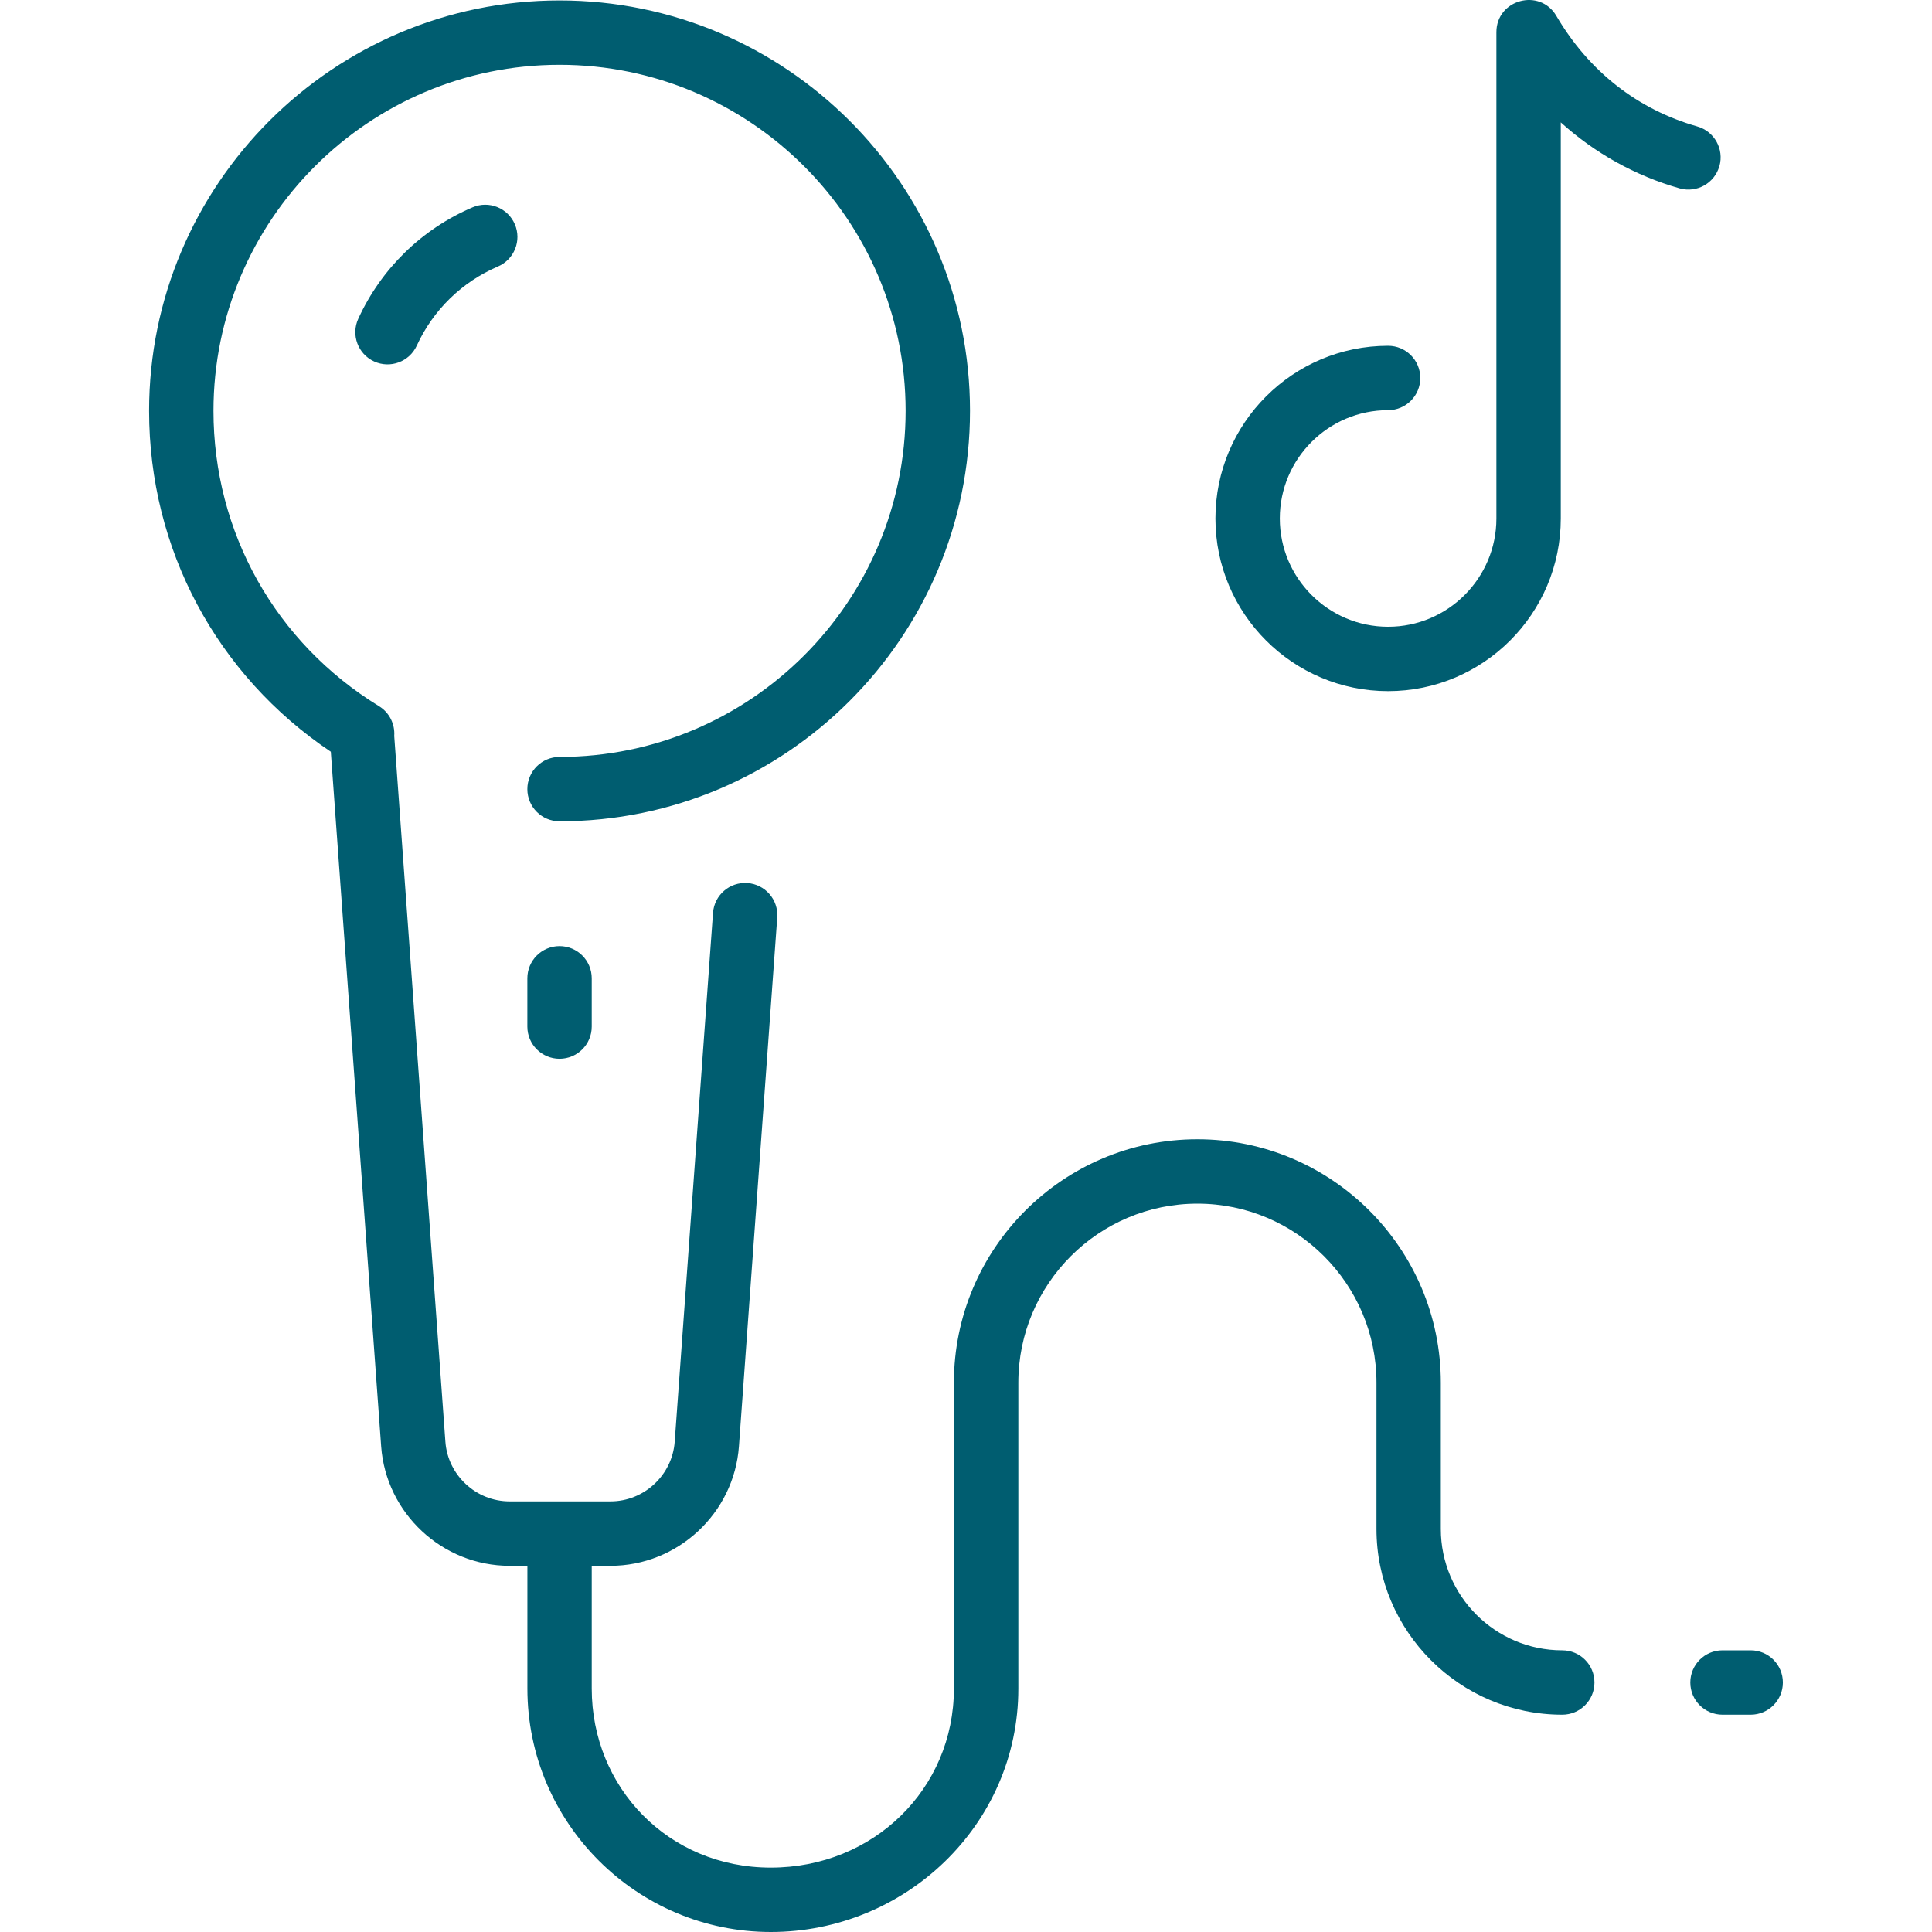
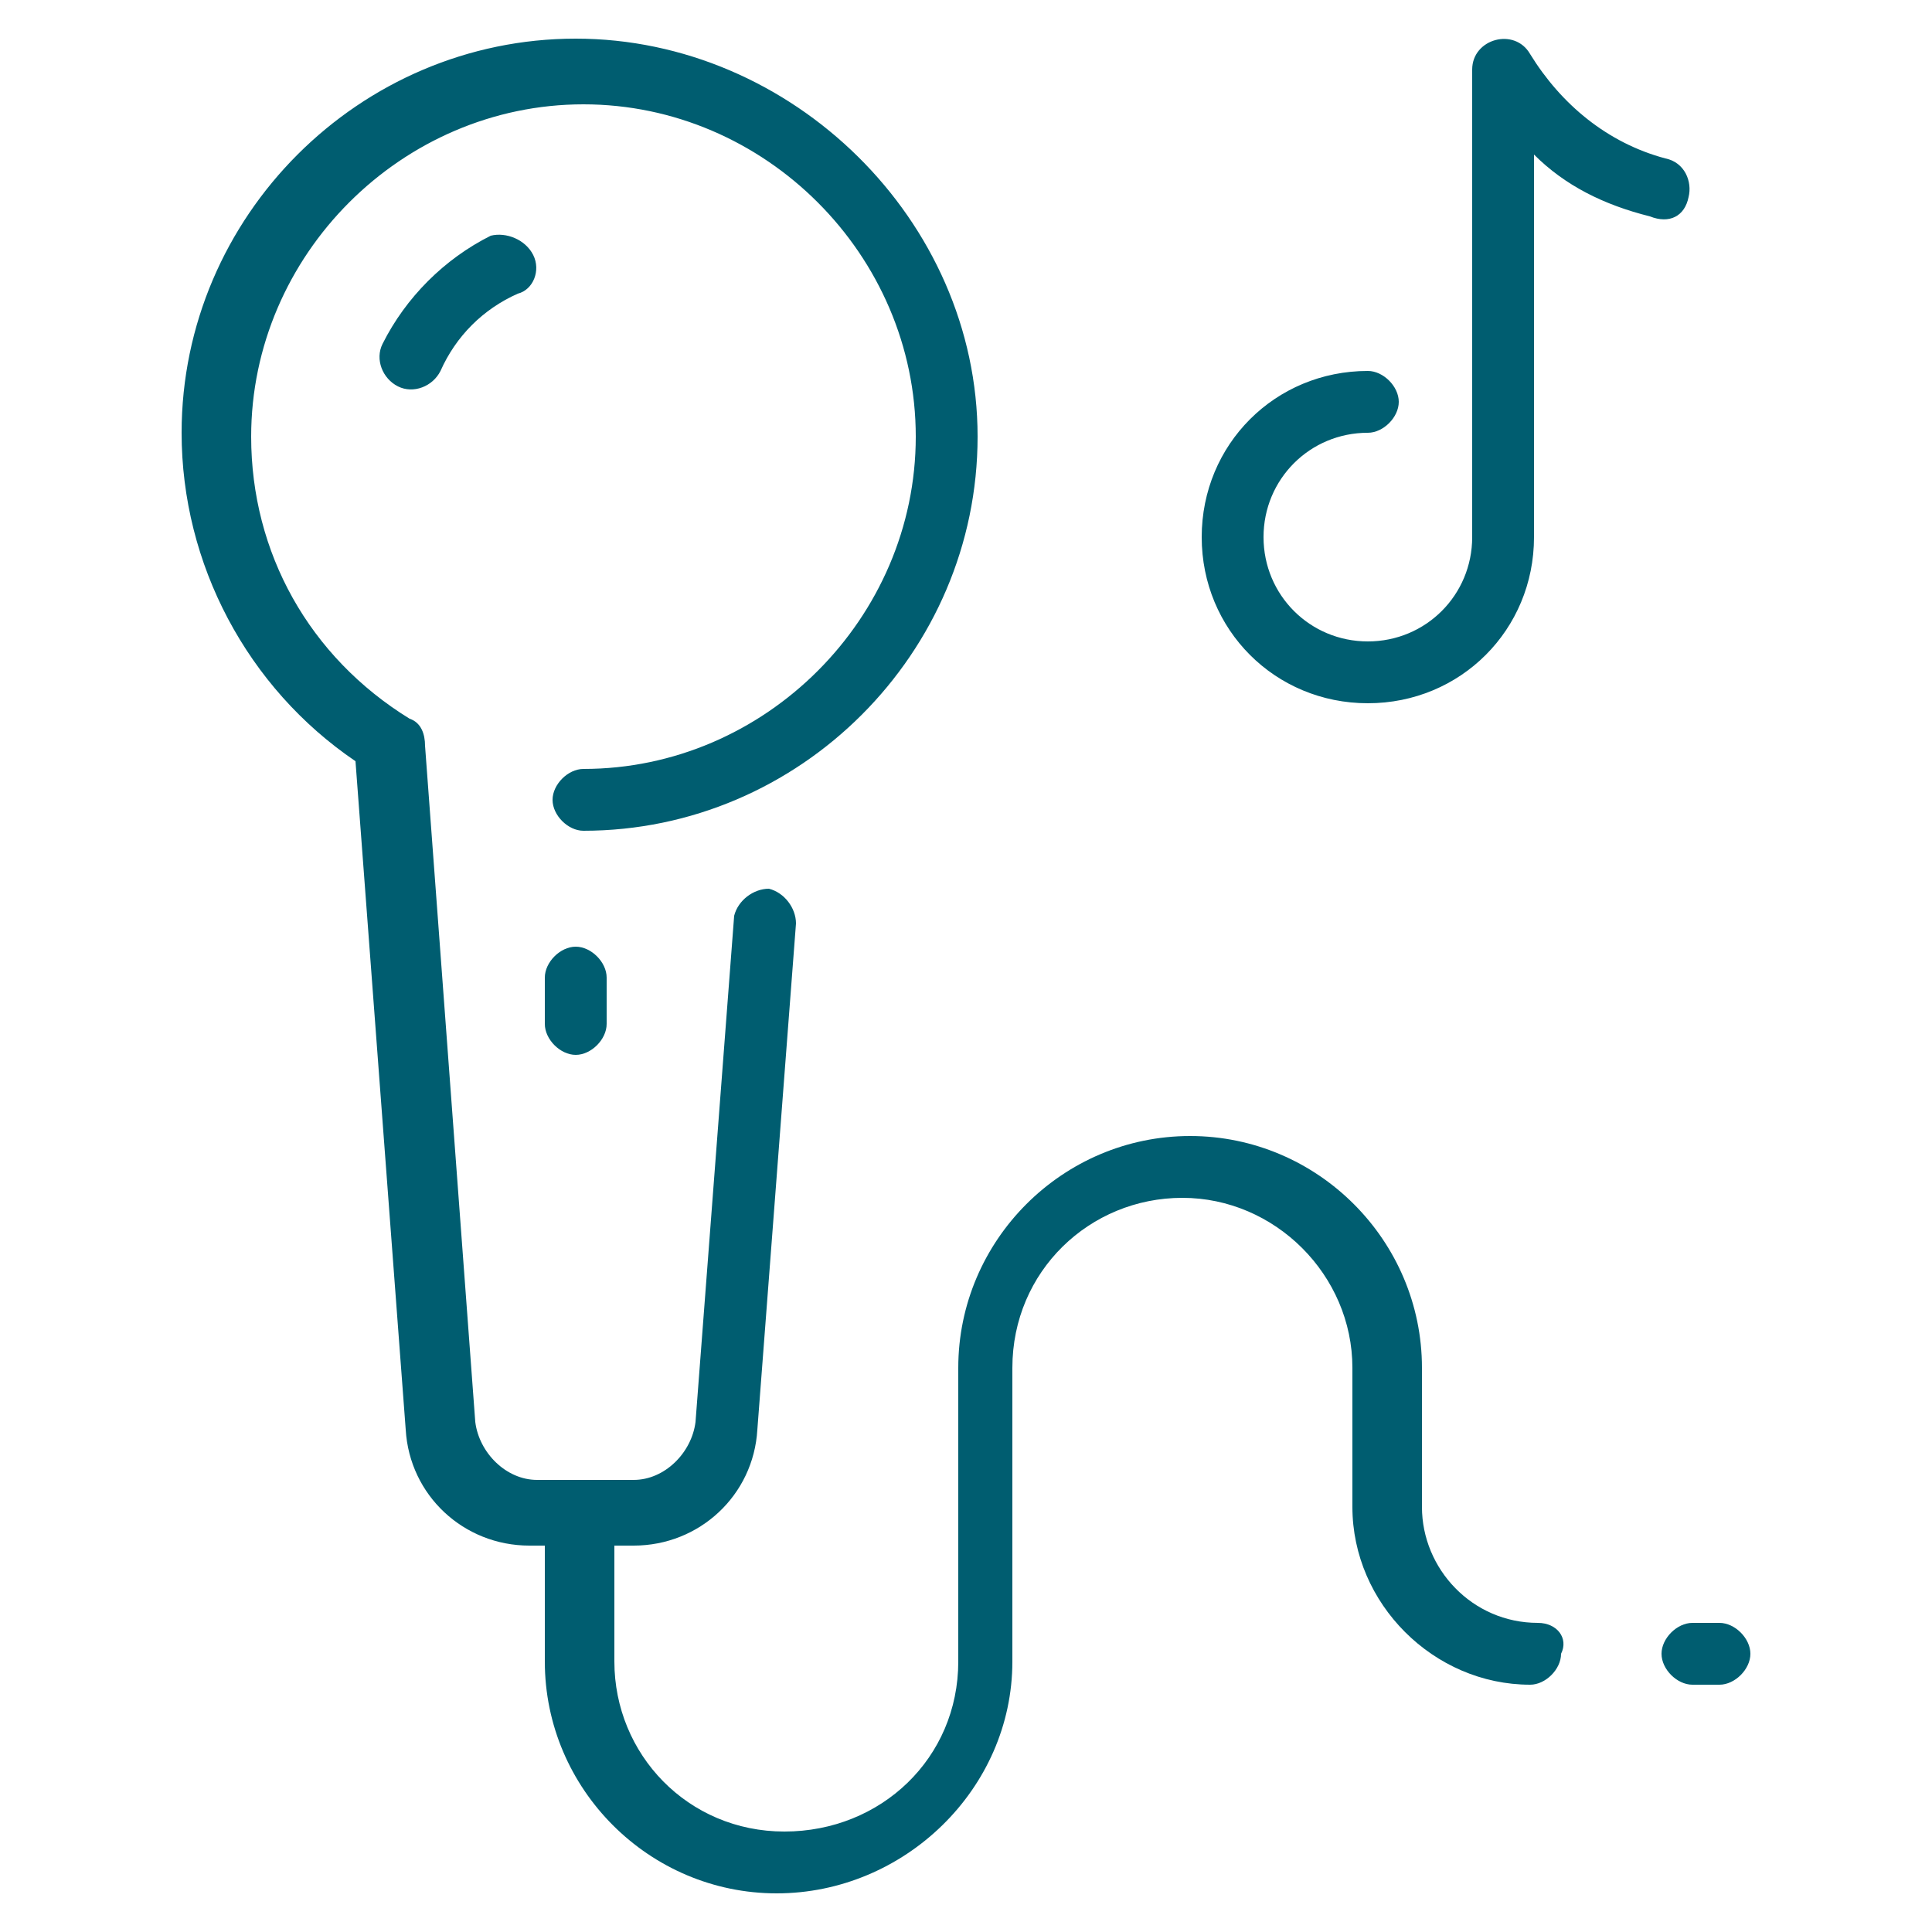
- <svg xmlns="http://www.w3.org/2000/svg" viewBox="0 0 480.11 480.11">
-   <defs>
-     <style>
-       .cls-1 {
-         fill: #005d70;
-         stroke-width: 0px;
-       }
-     </style>
-   </defs>
-   <path class="cls-1" d="M127.94,55.73c1.74,4.06-.15,8.76-4.21,10.5-8.94,3.83-16.1,10.81-20.15,19.65-1.84,4.02-6.59,5.78-10.61,3.94-4.02-1.84-5.78-6.59-3.94-10.6,5.71-12.47,15.8-22.31,28.41-27.7,4.06-1.74,8.76.15,10.5,4.21ZM435.05,410.11h-7c-4.42,0-8,3.58-8,8s3.58,8,8,8h7c4.42,0,8-3.58,8-8s-3.58-8-8-8ZM388.22,410.11c-16.63,0-30.17-13.53-30.17-30.17v-36.33c0-33.36-27.14-60.5-60.5-60.5s-60.5,27.14-60.5,60.5v76c0,24.95-19.99,44.5-45.5,44.5s-44.5-19.96-44.5-44.5v-30.5h4.66c16.69,0,30.71-13.04,31.92-29.69l9.52-131.42c.32-4.41-2.99-8.24-7.4-8.56-4.41-.32-8.24,2.99-8.56,7.4l-9.52,131.42c-.6,8.32-7.61,14.84-15.96,14.84h-25.07c-8.35,0-15.36-6.52-15.96-14.84l-12.71-175.36c.21-2.89-1.15-5.8-3.79-7.42-25.75-15.79-41.13-43.22-41.13-73.38,0-47.42,38.58-86,86-86s86,38.58,86,86-38.58,86-86,86c-4.42,0-8,3.58-8,8s3.58,8,8,8c56.24,0,102-45.76,102-102S195.3.11,139.05.11,37.05,45.86,37.05,102.11c0,34.34,16.81,65.68,45.16,84.7l12.51,172.61c1.21,16.65,15.22,29.69,31.92,29.69h4.42v30.5c0,33.36,27.14,60.5,60.5,60.5s61.5-26.58,61.5-60.5v-76c0-24.54,19.96-44.5,44.5-44.5s44.5,19.96,44.5,44.5v36.33c0,25.46,20.71,46.17,46.17,46.17,4.42,0,8-3.58,8-8s-3.58-8-8-8ZM131.05,243.11v12c0,4.42,3.58,8,8,8s8-3.58,8-8v-12c0-4.42-3.58-8-8-8s-8,3.58-8,8ZM427.28,41.3c1.21-4.25-1.26-8.67-5.51-9.88-14.84-4.22-26.94-13.72-35.01-27.47-4.11-7.01-14.9-4.09-14.9,4.05v120.84c0,14.84-12.07,26.91-26.91,26.91s-26.91-12.07-26.91-26.91,12.07-26.91,26.91-26.91c4.42,0,8-3.58,8-8s-3.58-8-8-8c-23.66,0-42.91,19.25-42.91,42.91s19.25,42.91,42.91,42.91,42.91-19.25,42.91-42.91V30.41c8.44,7.63,18.49,13.26,29.53,16.4,4.25,1.21,8.67-1.26,9.88-5.51Z" />
+ <svg xmlns="http://www.w3.org/2000/svg" viewBox="0 0 50 50">
+   <style type="text/css">
+ 	.st0{fill:#005D70;}
+ </style>
+   <path class="st0" d="M13.8,6.6c0.2,0.4,0,0.9-0.4,1c-0.9,0.4-1.6,1.1-2,2c-0.2,0.4-0.7,0.6-1.1,0.4C9.9,9.8,9.7,9.3,9.9,8.9  c0.6-1.2,1.6-2.2,2.8-2.8C13.1,6,13.6,6.2,13.8,6.6z M44.5,42h-0.7c-0.4,0-0.8,0.4-0.8,0.8c0,0.4,0.4,0.8,0.8,0.8h0.7  c0.4,0,0.8-0.4,0.8-0.8C45.3,42.4,44.9,42,44.5,42z M39.8,42c-1.7,0-3-1.4-3-3v-3.6c0-3.3-2.7-6-6-6s-6,2.7-6,6V43  c0,2.5-2,4.4-4.5,4.4s-4.4-2-4.4-4.4v-3h0.5c1.7,0,3.1-1.3,3.2-3l1-13.1c0-0.4-0.3-0.8-0.7-0.9c-0.4,0-0.8,0.3-0.9,0.7l-1,13.1  c-0.1,0.8-0.8,1.5-1.6,1.5h-2.5c-0.8,0-1.5-0.7-1.6-1.5l-1.3-17.5c0-0.3-0.1-0.6-0.4-0.7c-2.6-1.6-4.1-4.3-4.1-7.3  c0-4.7,3.9-8.6,8.6-8.6s8.6,3.9,8.6,8.6s-3.9,8.6-8.6,8.6c-0.4,0-0.8,0.4-0.8,0.8s0.4,0.8,0.8,0.8c5.6,0,10.2-4.6,10.2-10.2  S20.5,1,14.9,1S4.7,5.6,4.7,11.2c0,3.4,1.7,6.6,4.5,8.5l1.3,17.3c0.1,1.7,1.5,3,3.2,3h0.4v3c0,3.3,2.7,6,6,6s6.1-2.7,6.1-6v-7.6  c0-2.5,2-4.4,4.4-4.4s4.4,2,4.4,4.4V39c0,2.5,2.1,4.6,4.6,4.6c0.4,0,0.8-0.4,0.8-0.8C40.6,42.4,40.3,42,39.8,42L39.8,42z M14.1,25.3  v1.2c0,0.4,0.4,0.8,0.8,0.8s0.8-0.4,0.8-0.8v-1.2c0-0.4-0.4-0.8-0.8-0.8S14.1,24.9,14.1,25.3L14.1,25.3z M43.7,5.1  c0.1-0.4-0.1-0.9-0.6-1c-1.5-0.4-2.7-1.4-3.5-2.7c-0.4-0.7-1.5-0.4-1.5,0.4v12.1c0,1.5-1.2,2.7-2.7,2.7c-1.5,0-2.7-1.2-2.7-2.7  s1.2-2.7,2.7-2.7c0.4,0,0.8-0.4,0.8-0.8s-0.4-0.8-0.8-0.8c-2.4,0-4.3,1.9-4.3,4.3s1.9,4.3,4.3,4.3s4.3-1.9,4.3-4.3V4  c0.8,0.8,1.8,1.3,3,1.6C43.2,5.8,43.6,5.6,43.7,5.1L43.7,5.1z" />
</svg>
